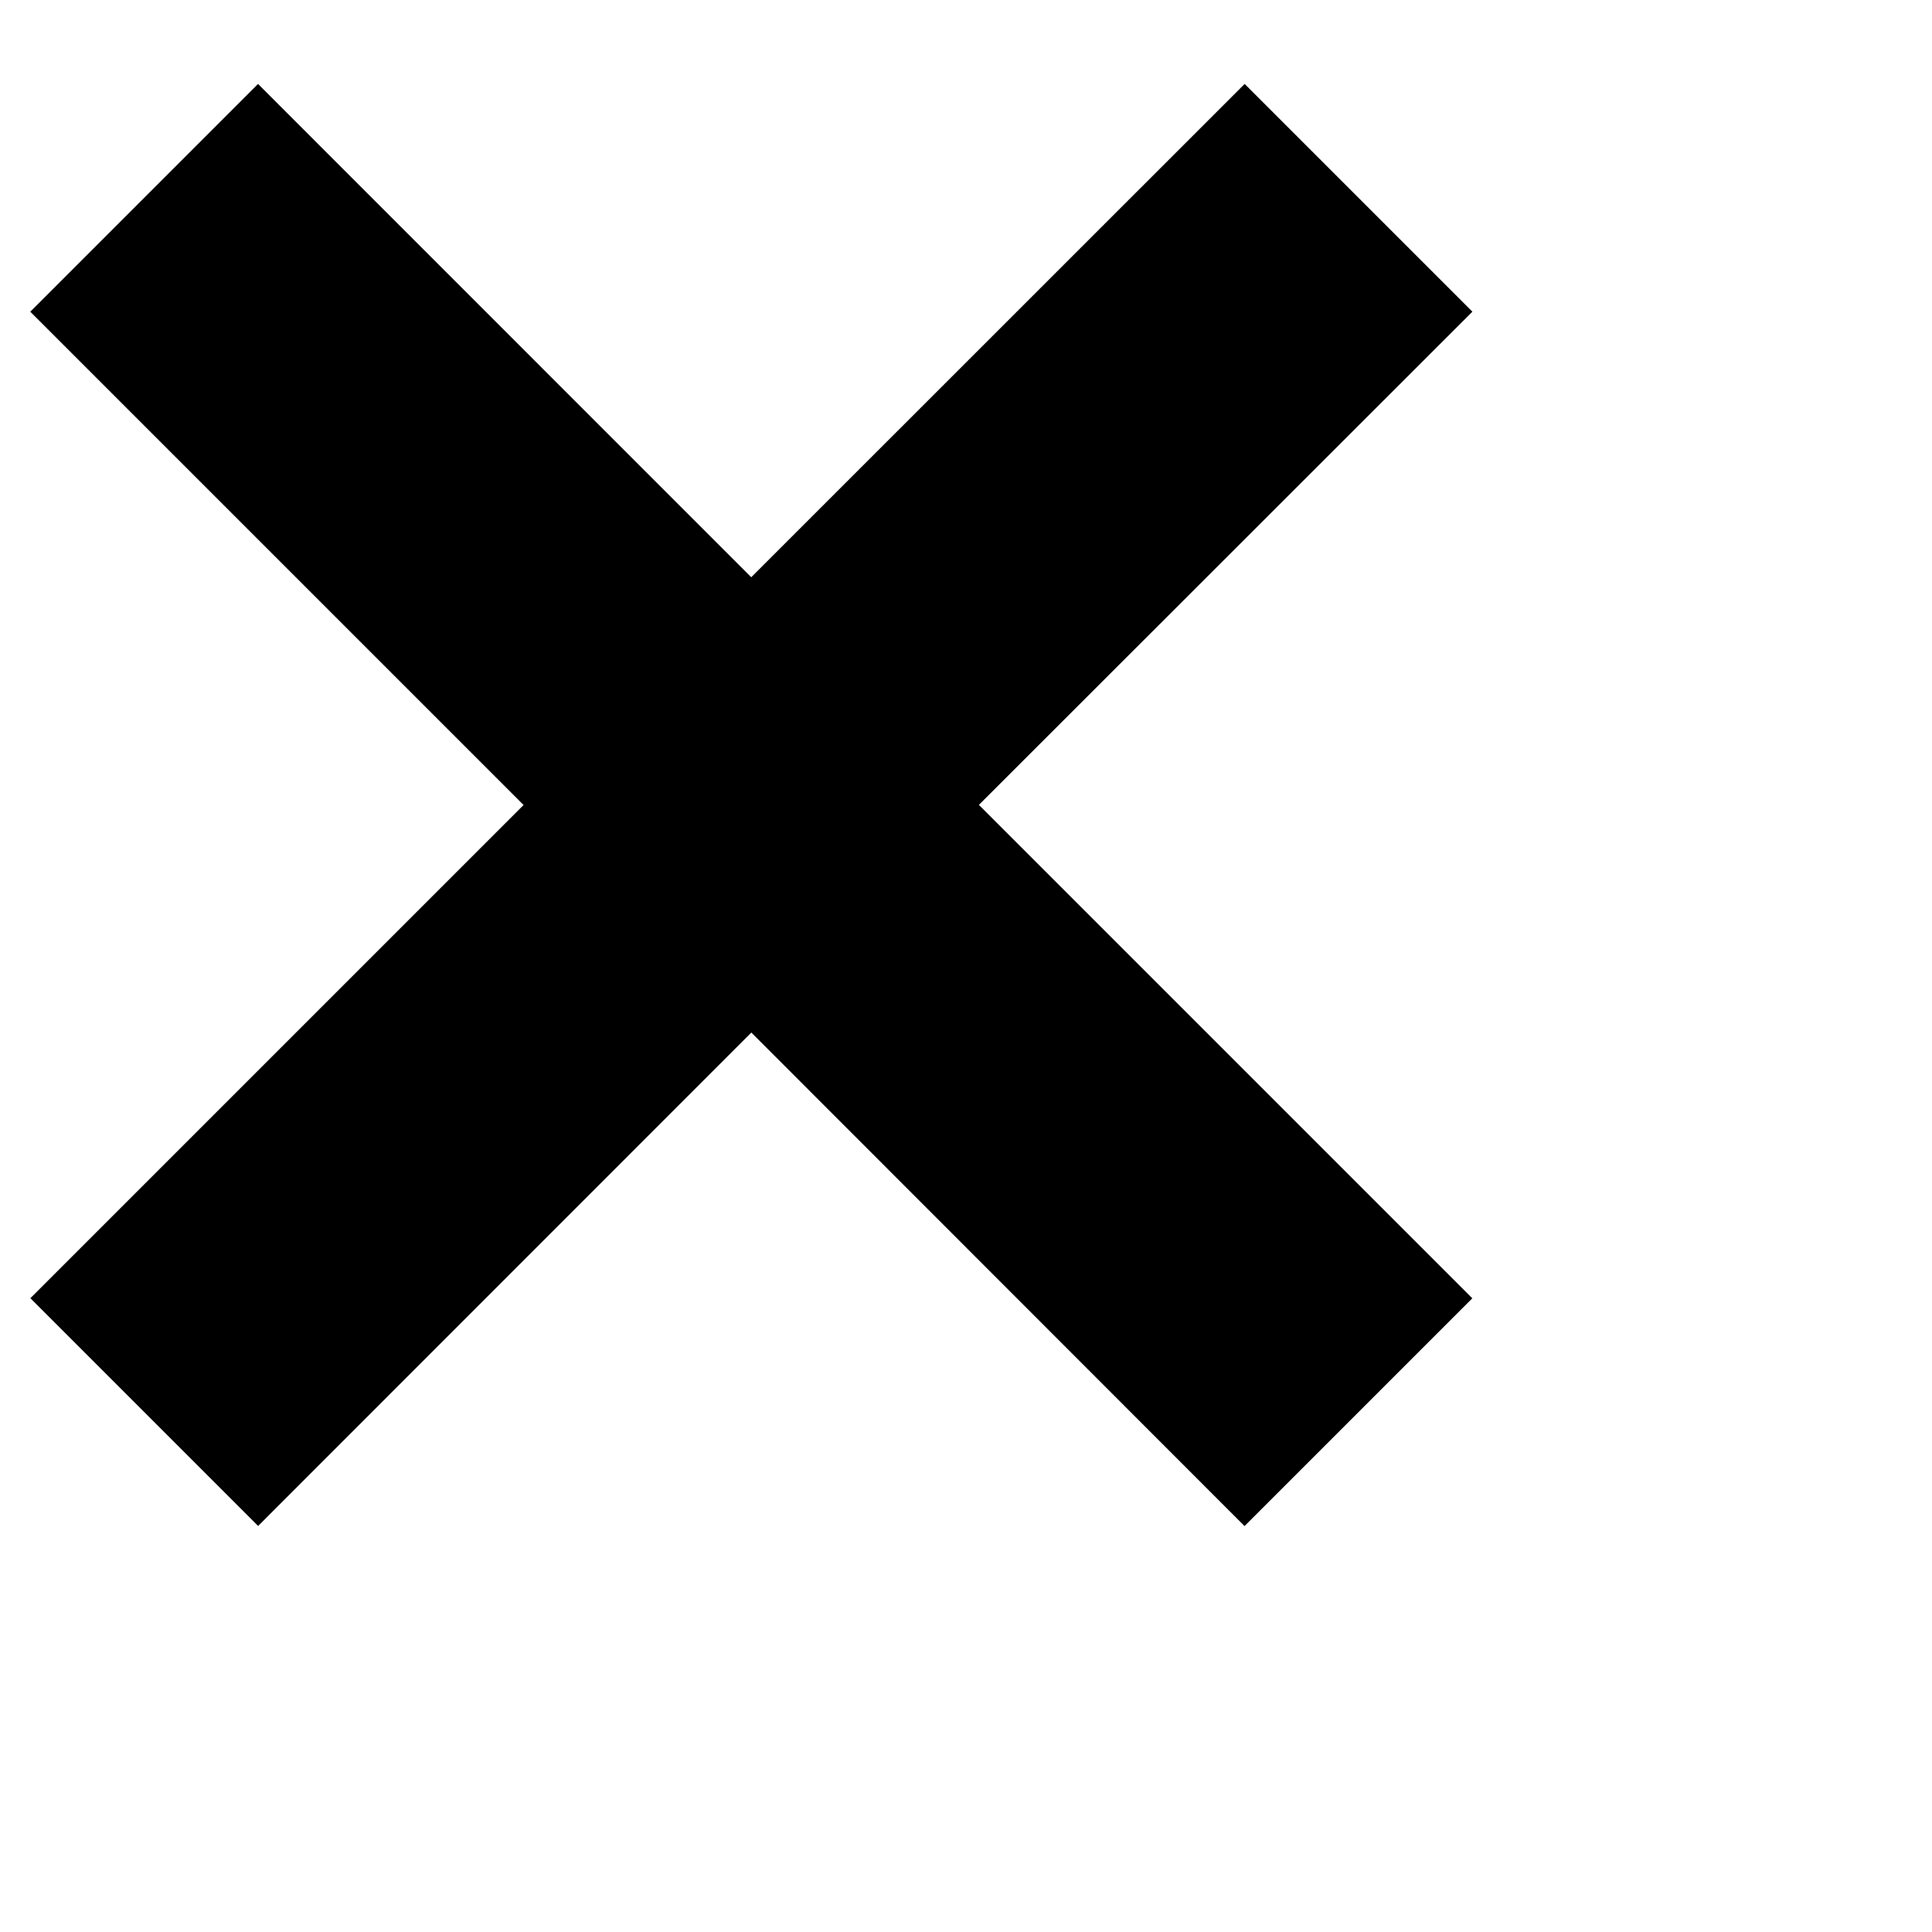
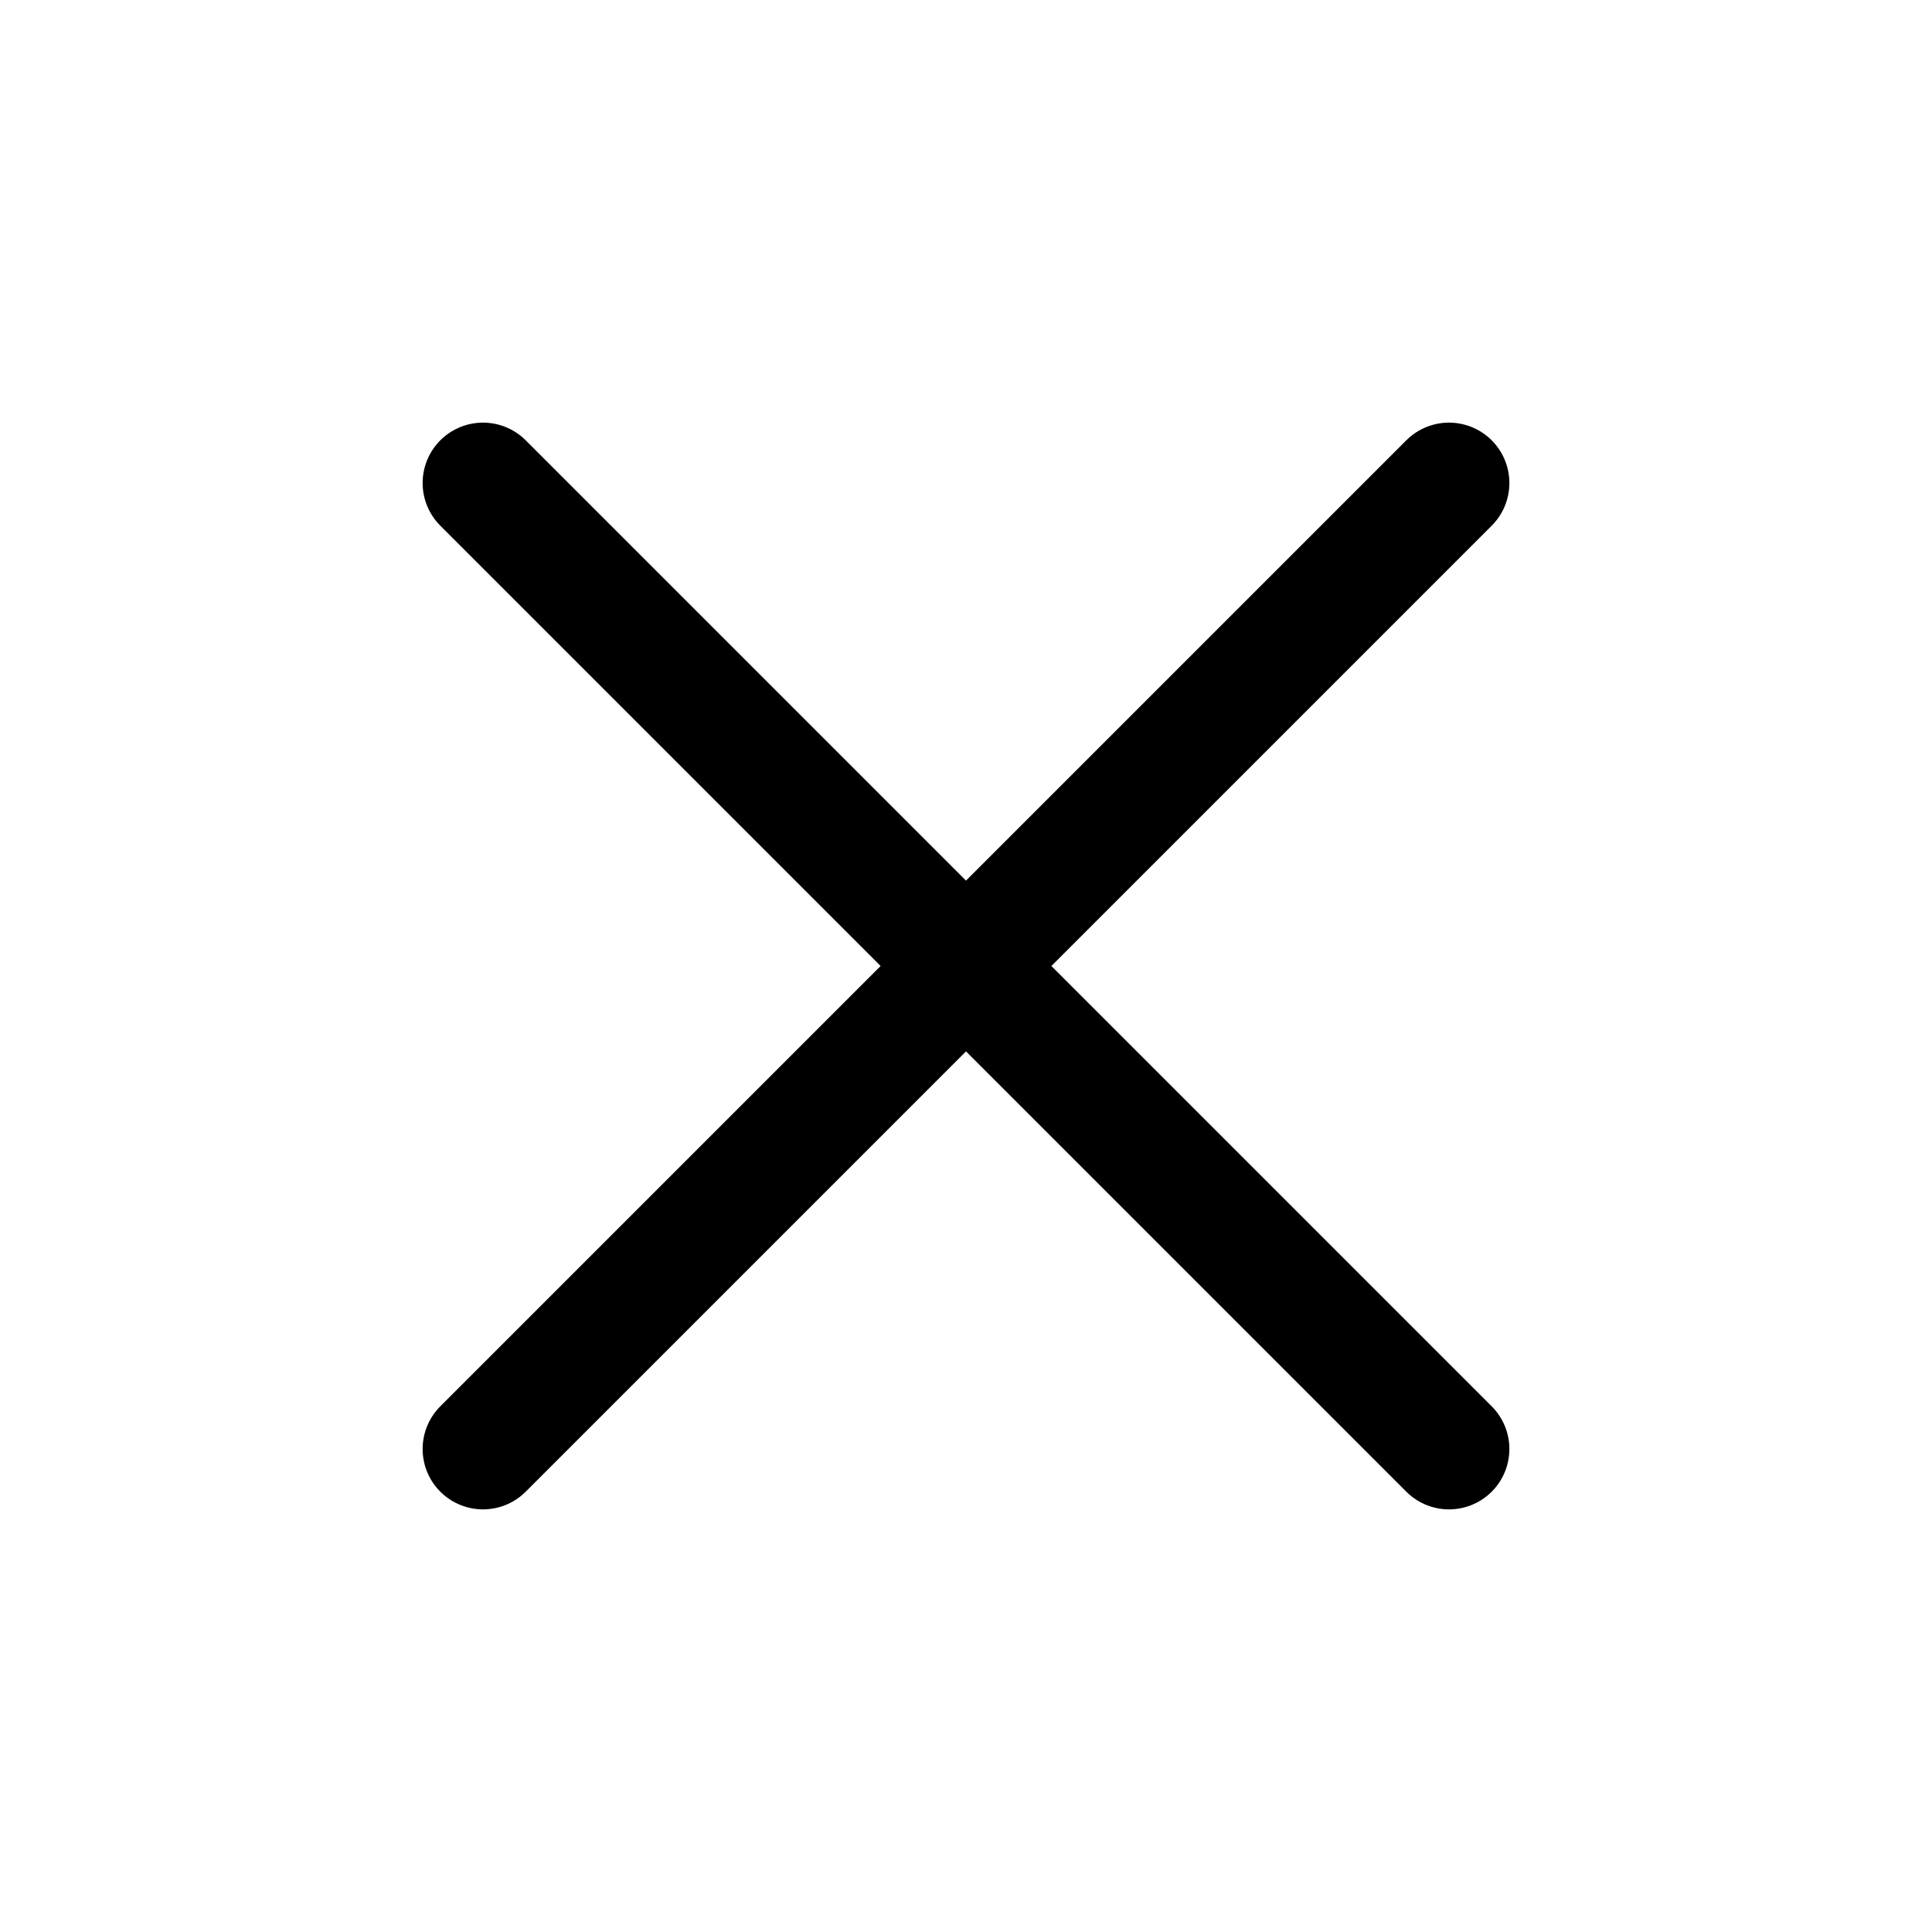
- <svg xmlns="http://www.w3.org/2000/svg" width="18" height="18">
-   <path d="m11.596.782 2.122 2.122L9.12 7.499l4.597 4.597-2.122 2.122L7 9.62l-4.595 4.597-2.122-2.122L4.878 7.5.282 2.904 2.404.782l4.595 4.596L11.596.782Z" fill="currentColor" fill-rule="evenodd" />
+ <svg xmlns="http://www.w3.org/2000/svg" fill="none" viewBox="0 0 24 24" stroke-width="1.5" stroke="currentColor" class="w-6 h-6">
+   <path stroke-linecap="round" stroke-linejoin="round" d="M6 18L18 6M6 6l12 12" />
</svg>
